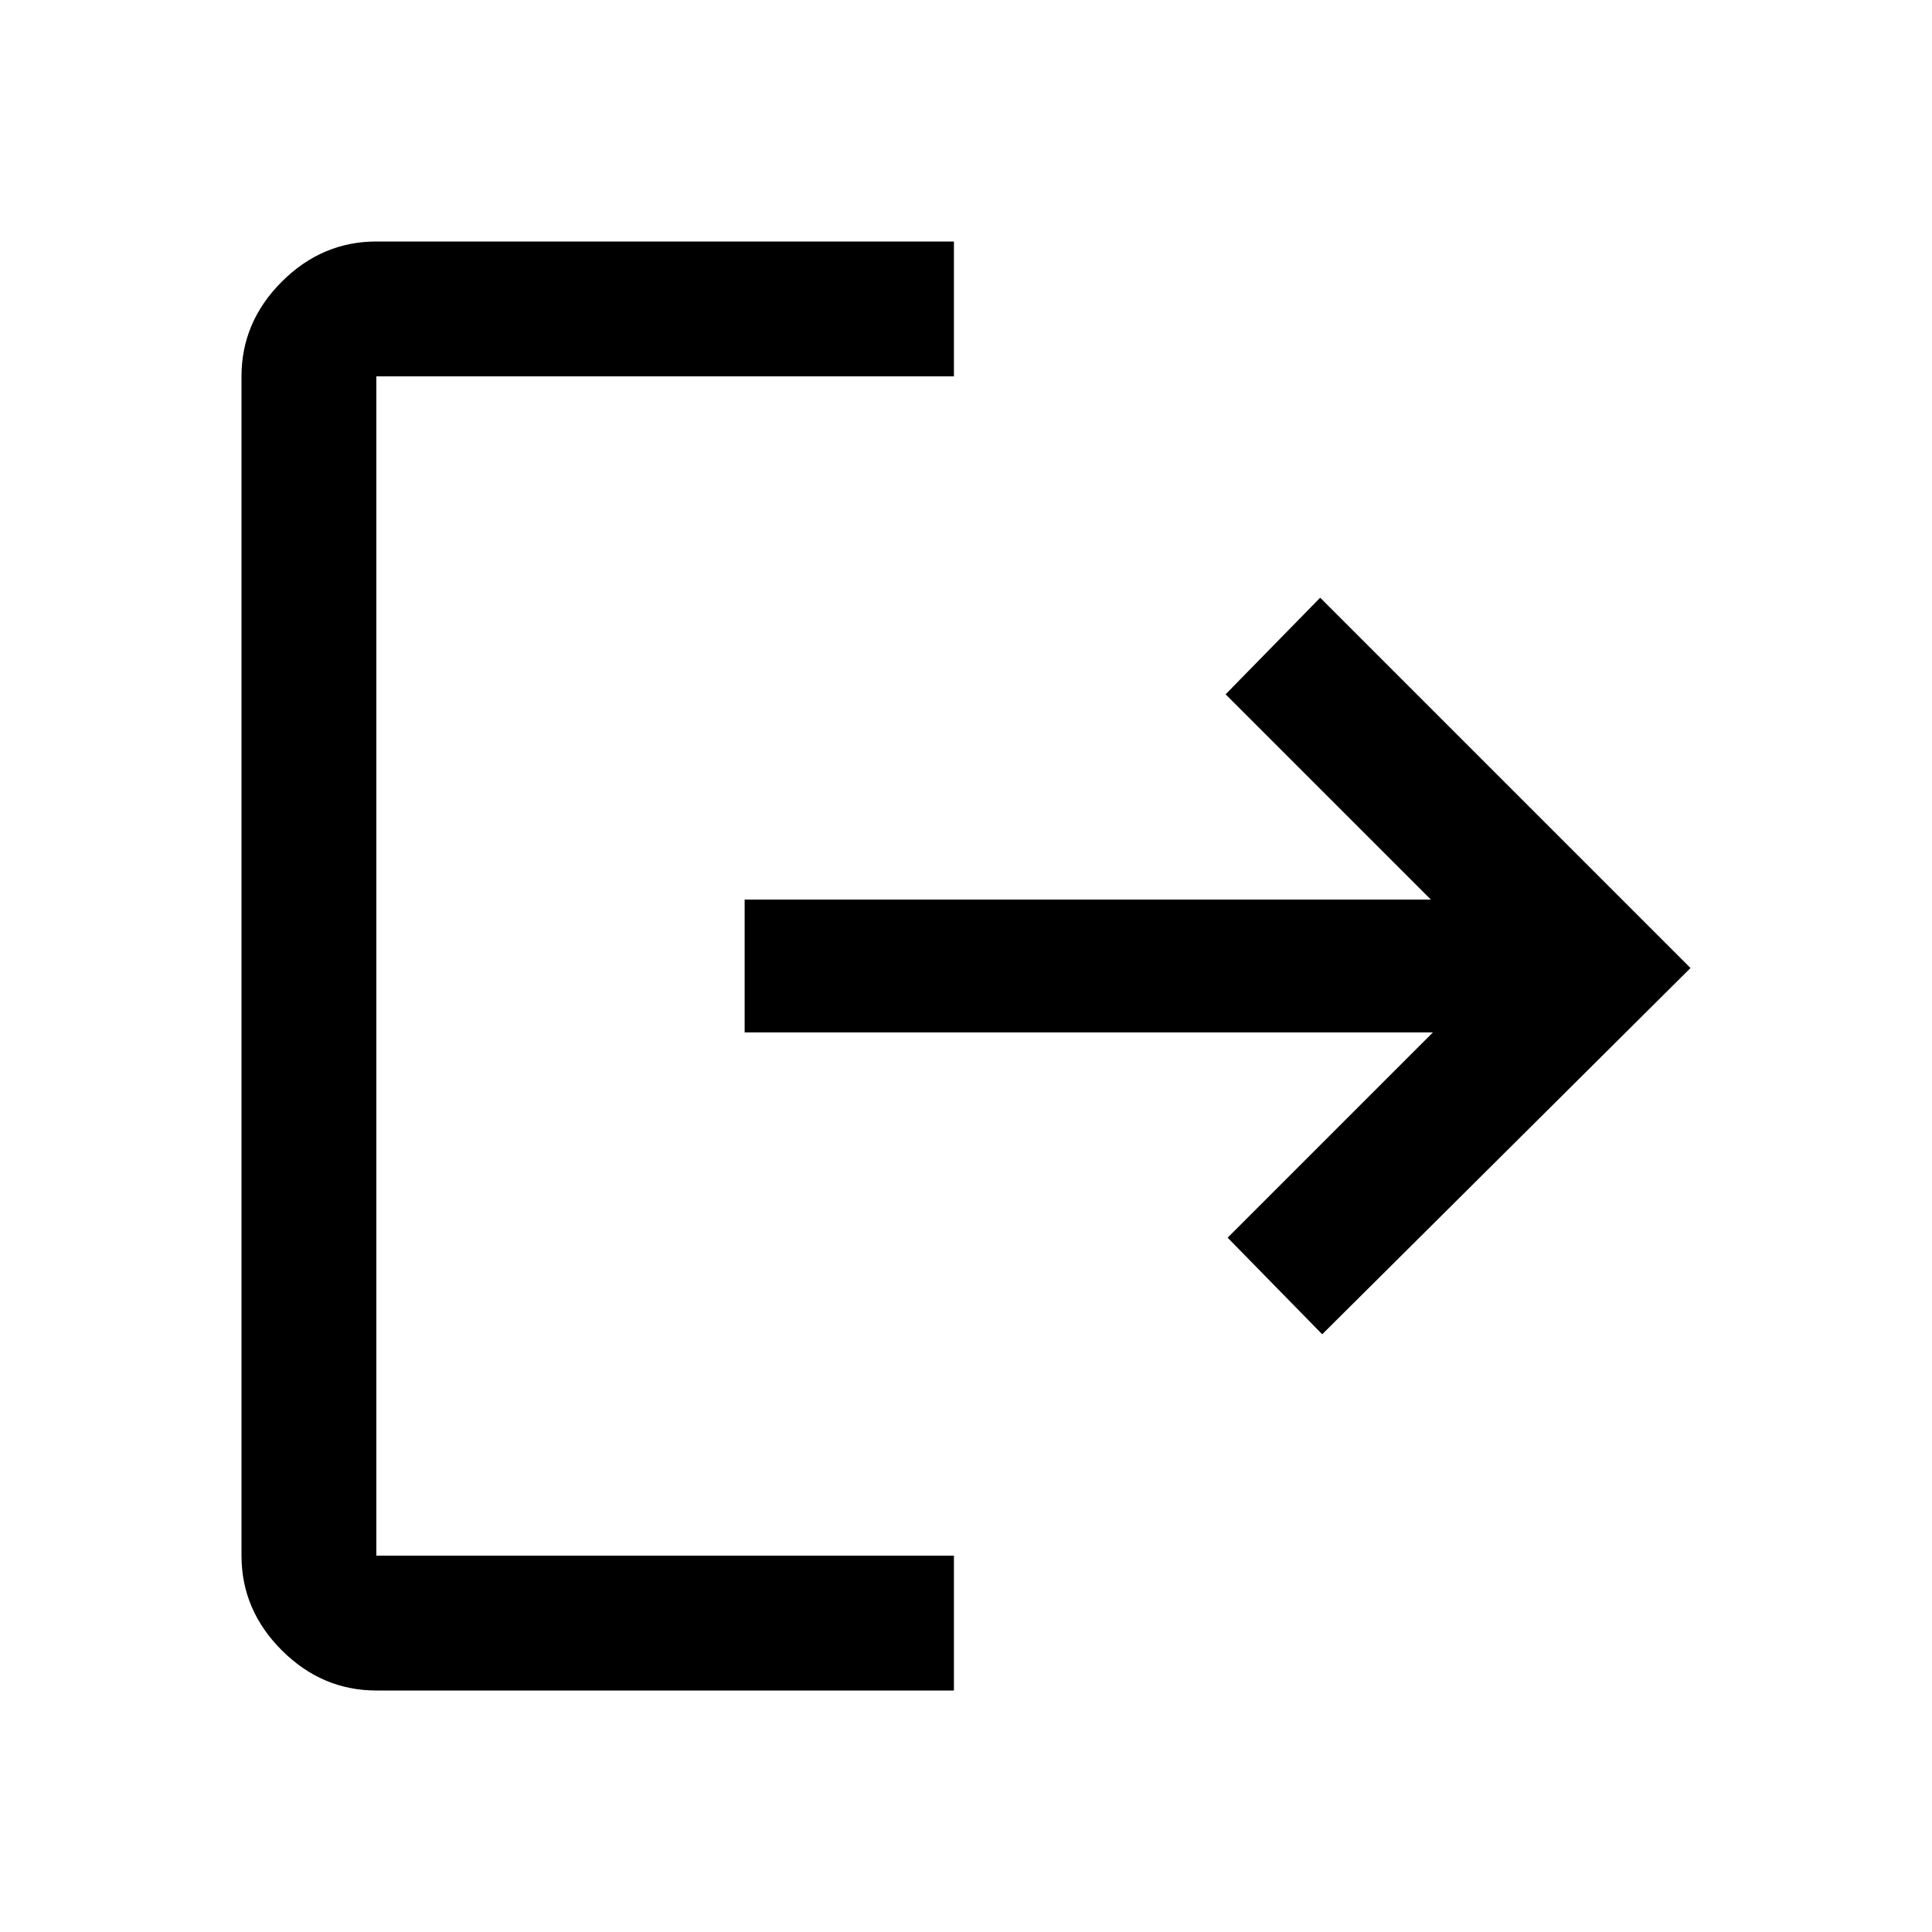
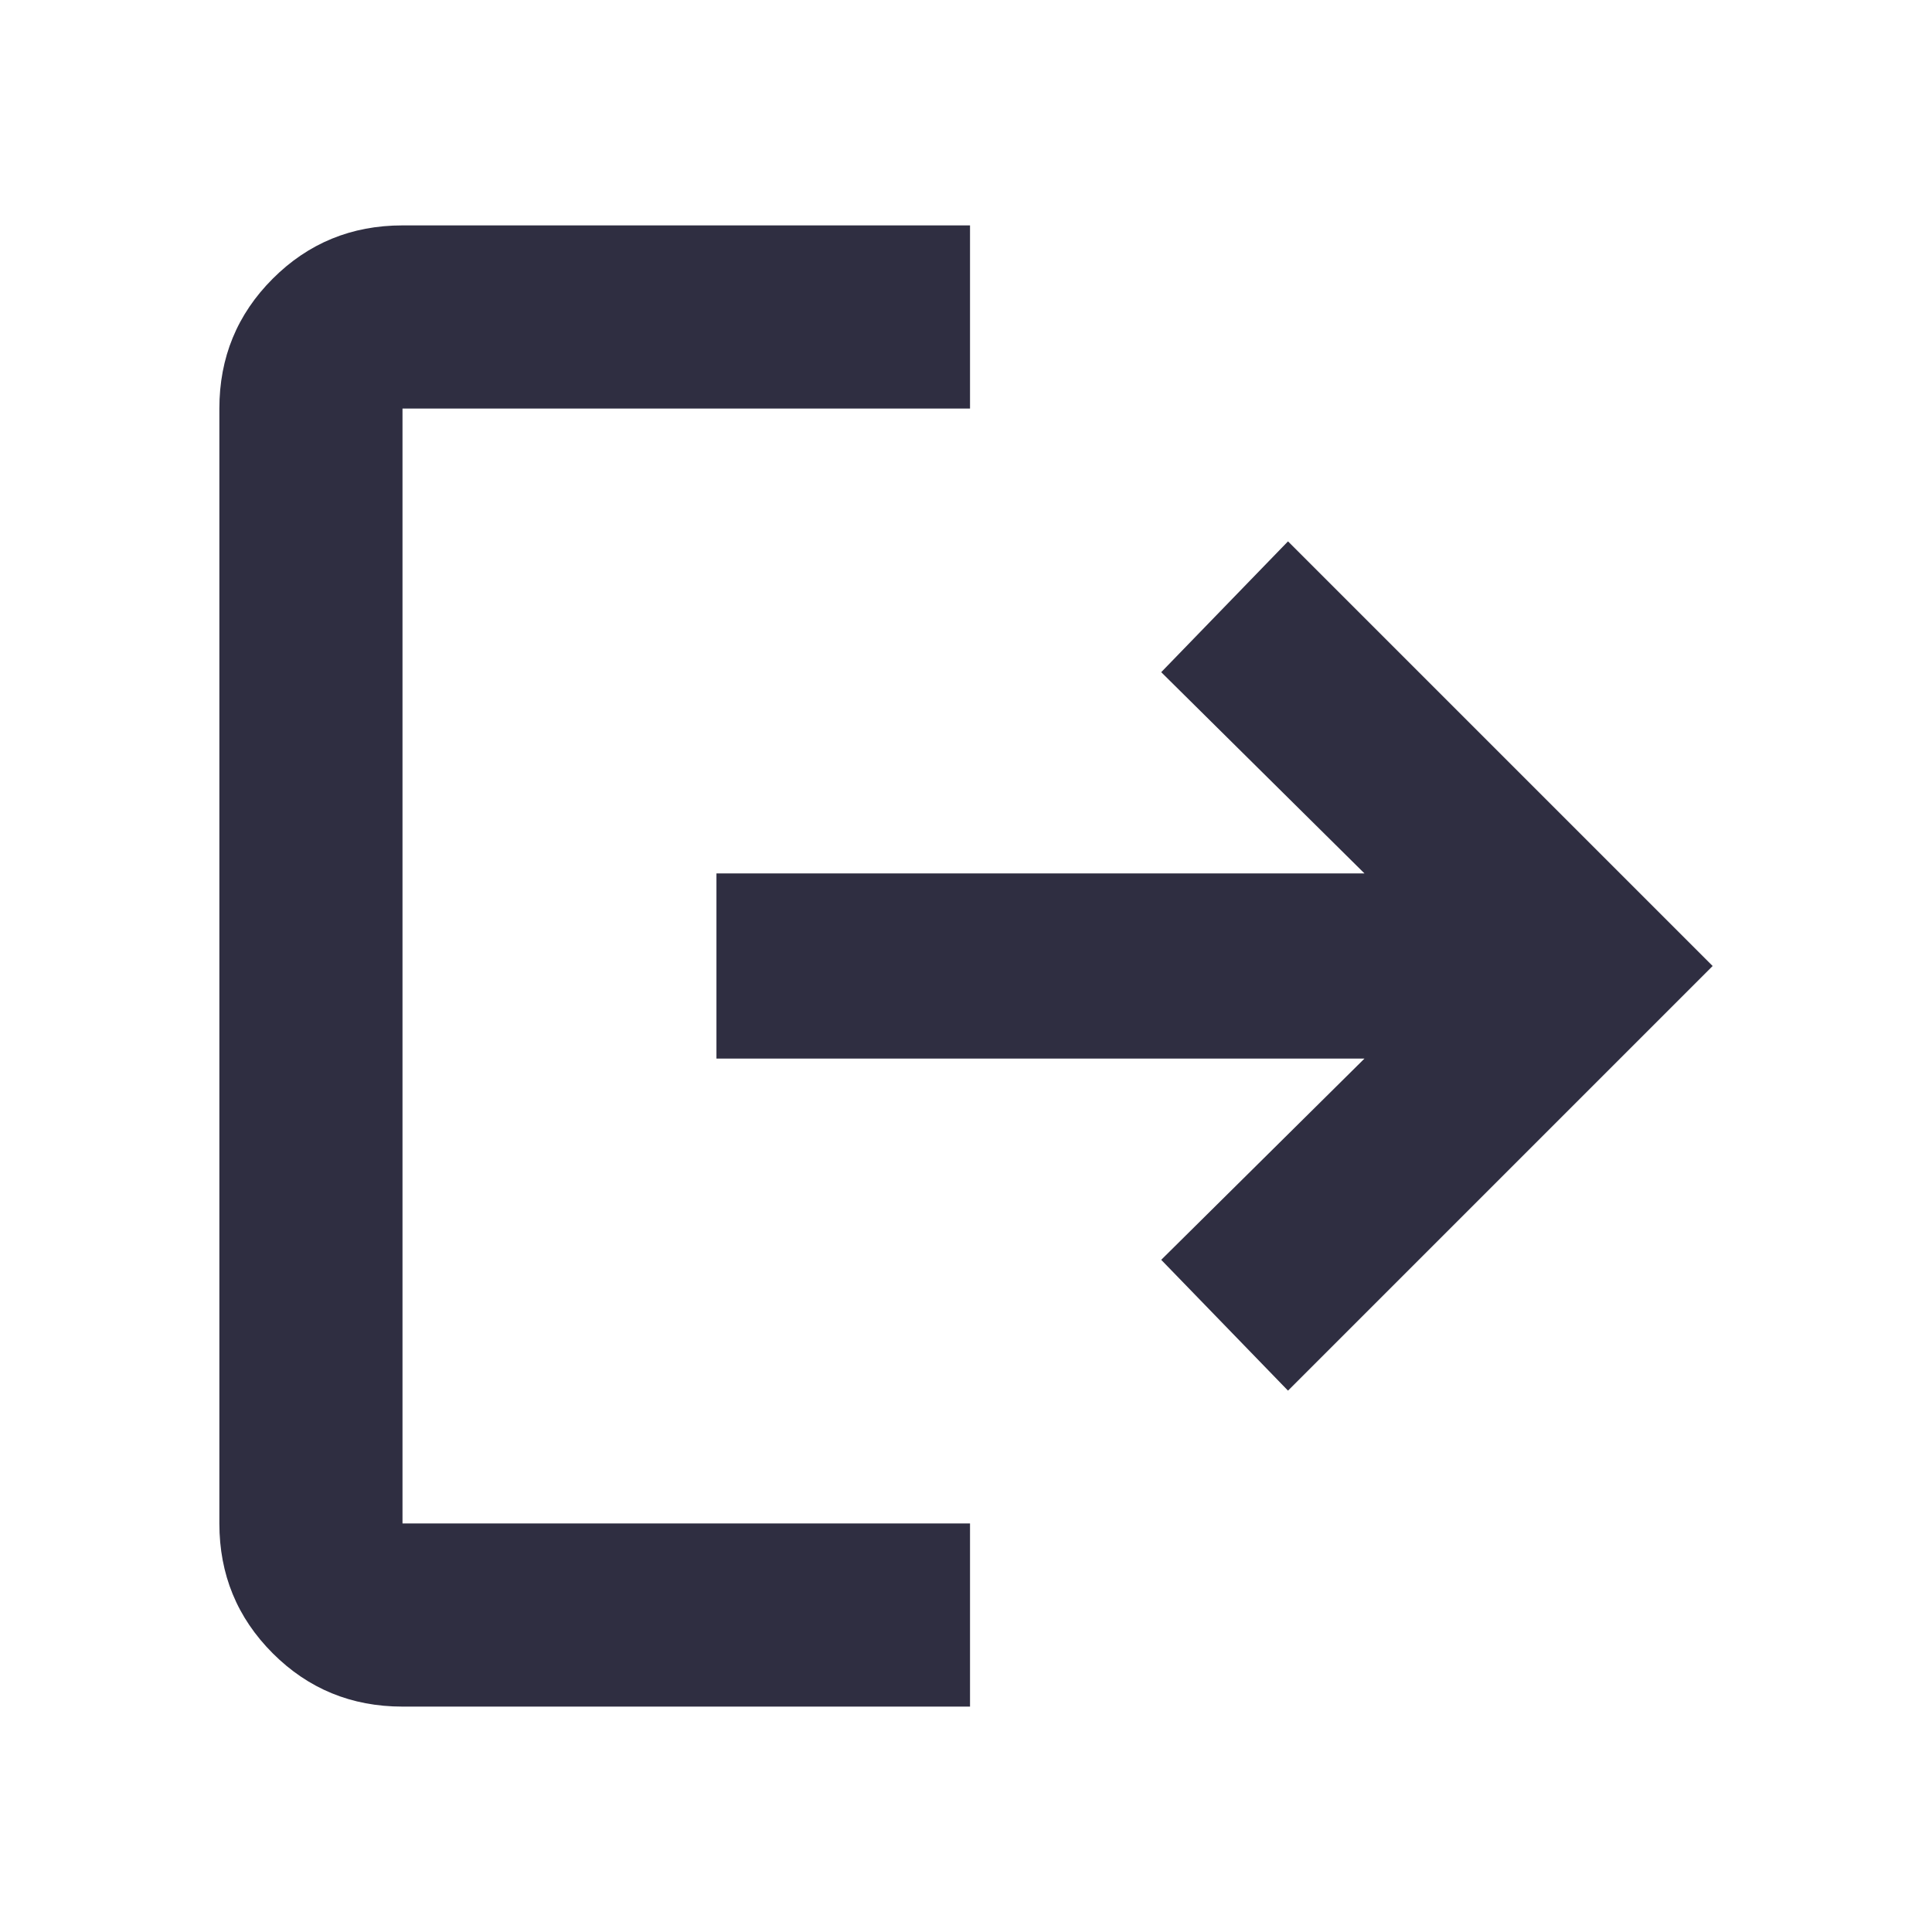
- <svg xmlns="http://www.w3.org/2000/svg" height="40" width="40">
-   <path d="M7.792 35q-1.125 0-1.959-.833Q5 33.333 5 32.208V7.792q0-1.125.833-1.959Q6.667 5 7.792 5H19.75v2.792H7.792v24.416H19.75V35Zm19.583-7.375-1.958-2 4.25-4.25h-14.25v-2.75h14.208l-4.25-4.25 1.958-2L35 20.042Z" />
+ <svg xmlns="http://www.w3.org/2000/svg" height="24" width="24" fill="#2F2E41">
+   <path d="M5 21.2q-.95 0-1.612-.662-.663-.663-.663-1.613V5.075q0-.95.663-1.613Q4.05 2.8 5 2.8h7.05v2.275H5v13.85h7.05V21.2Zm11-3.925-1.575-1.625 2.525-2.5H8.9v-2.3h8.05l-2.525-2.5L16 6.725 21.275 12Z" />
</svg>
